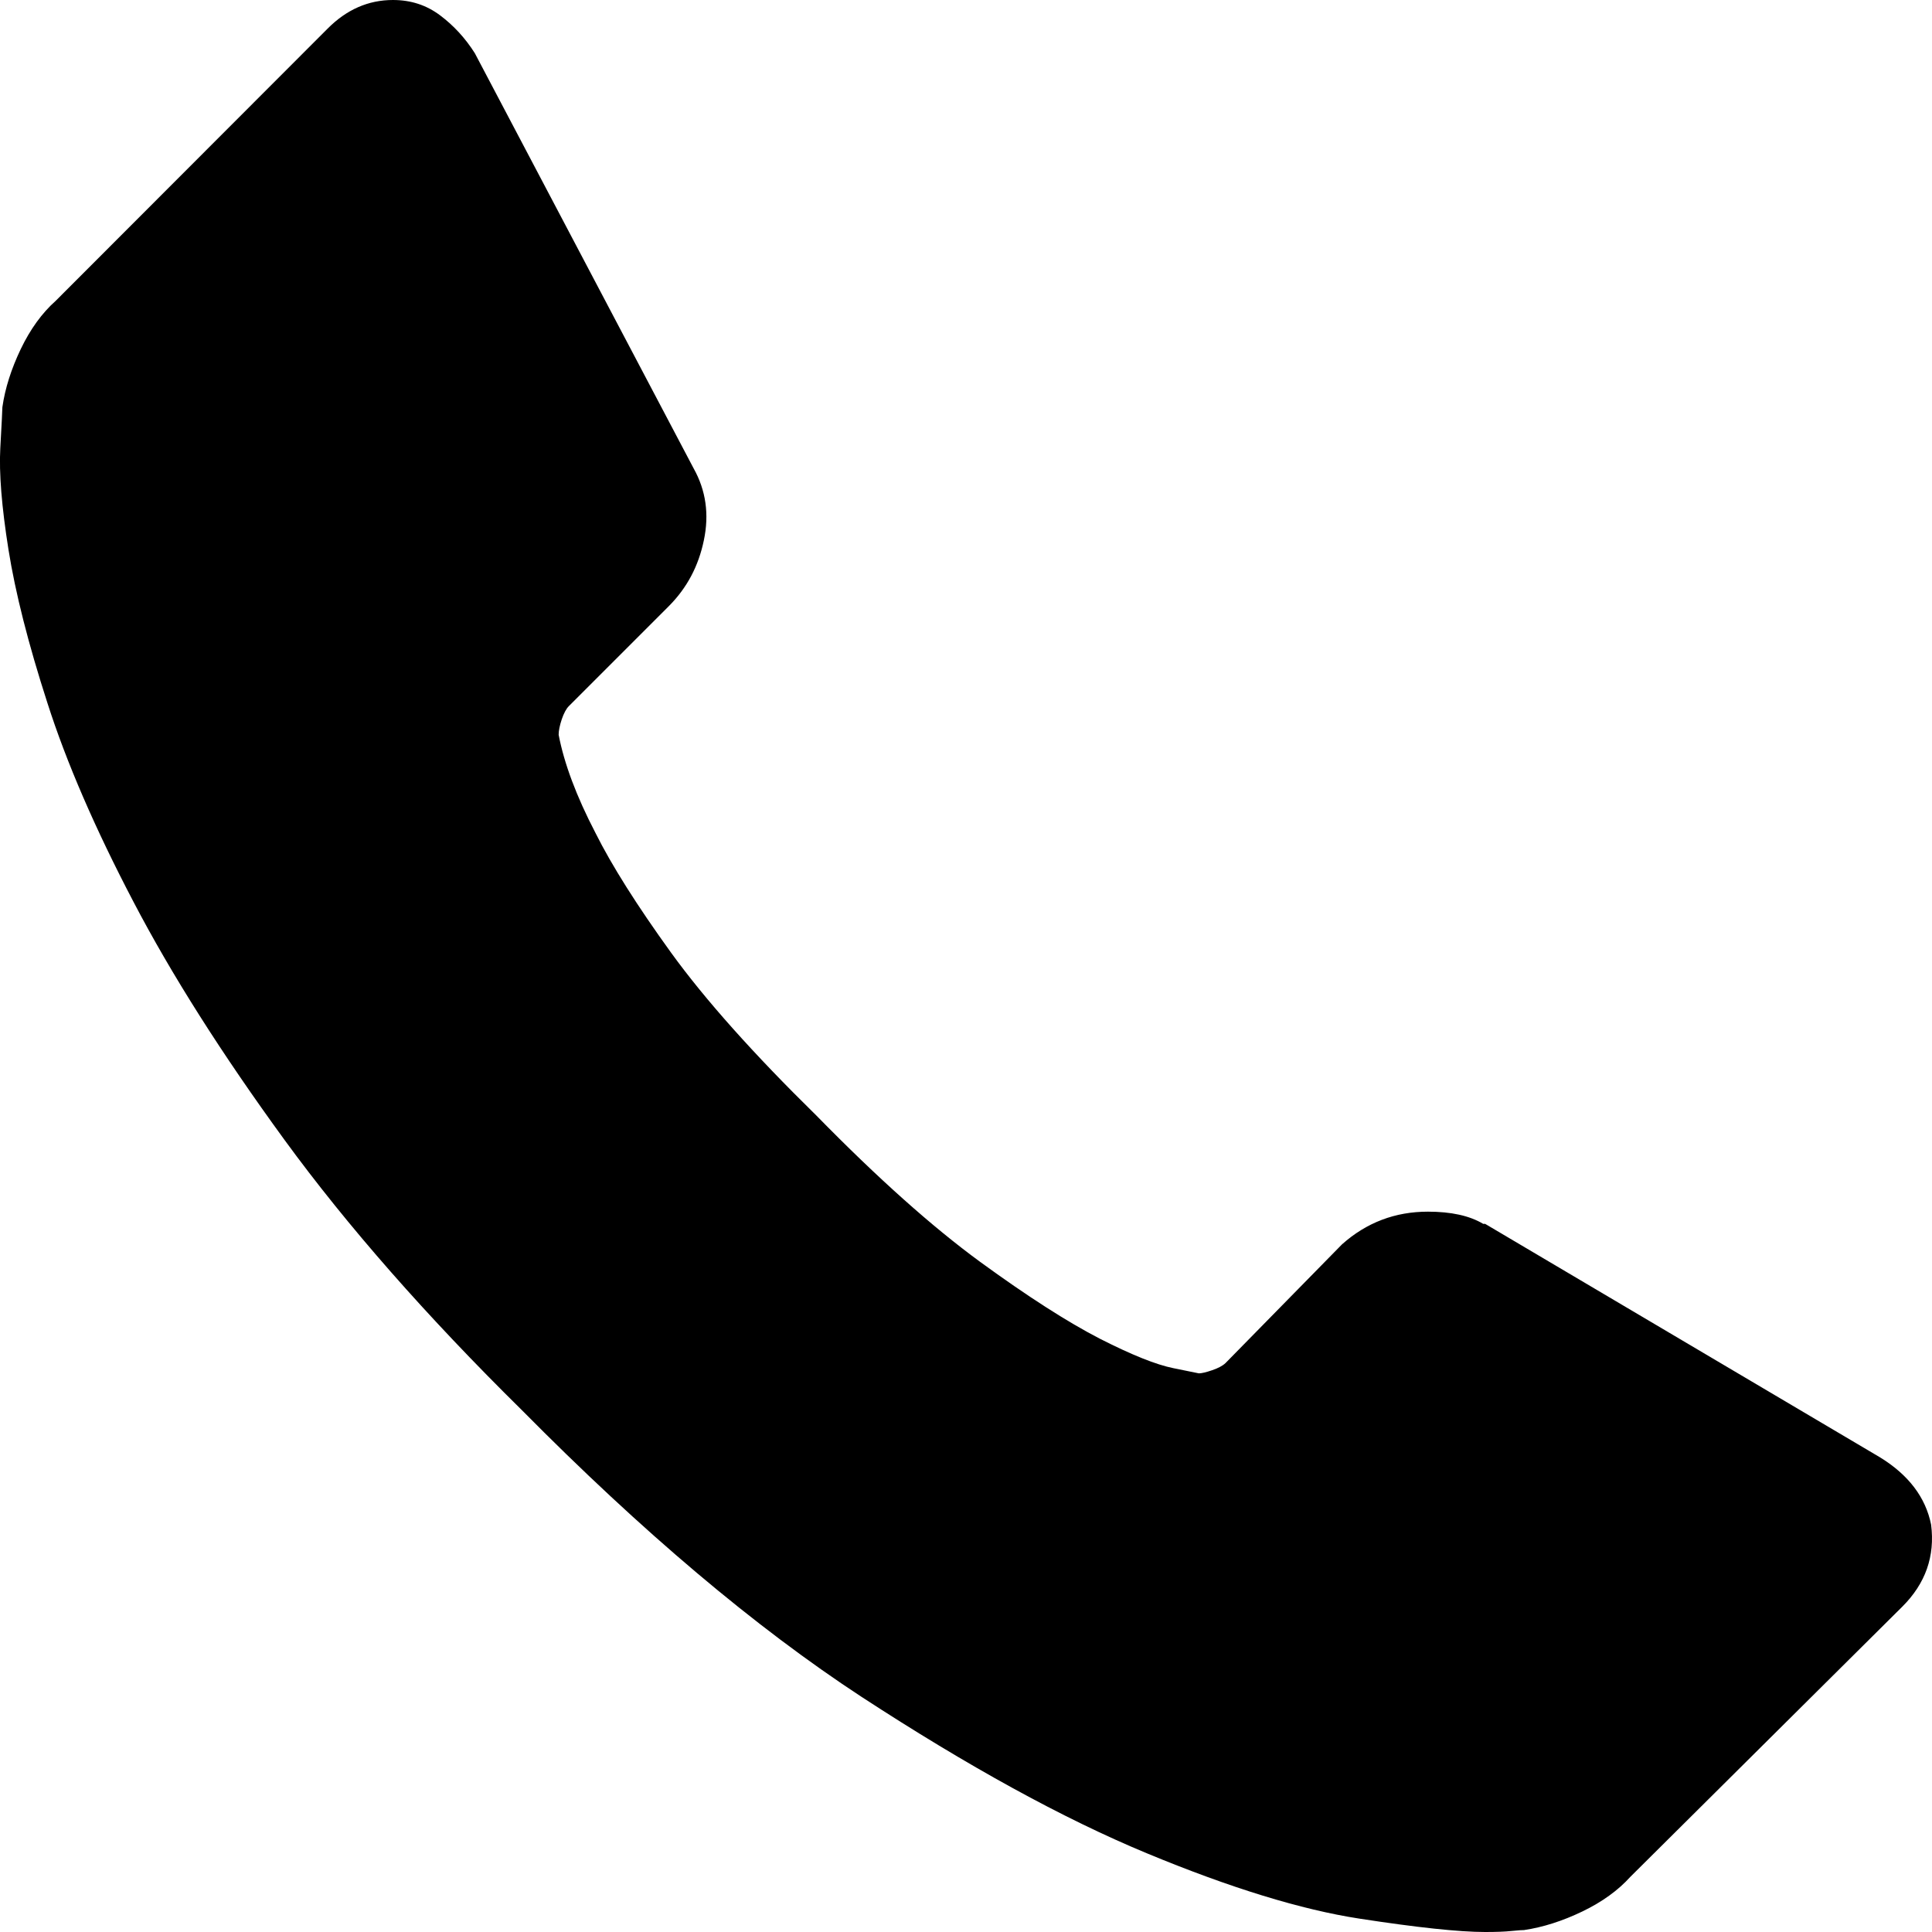
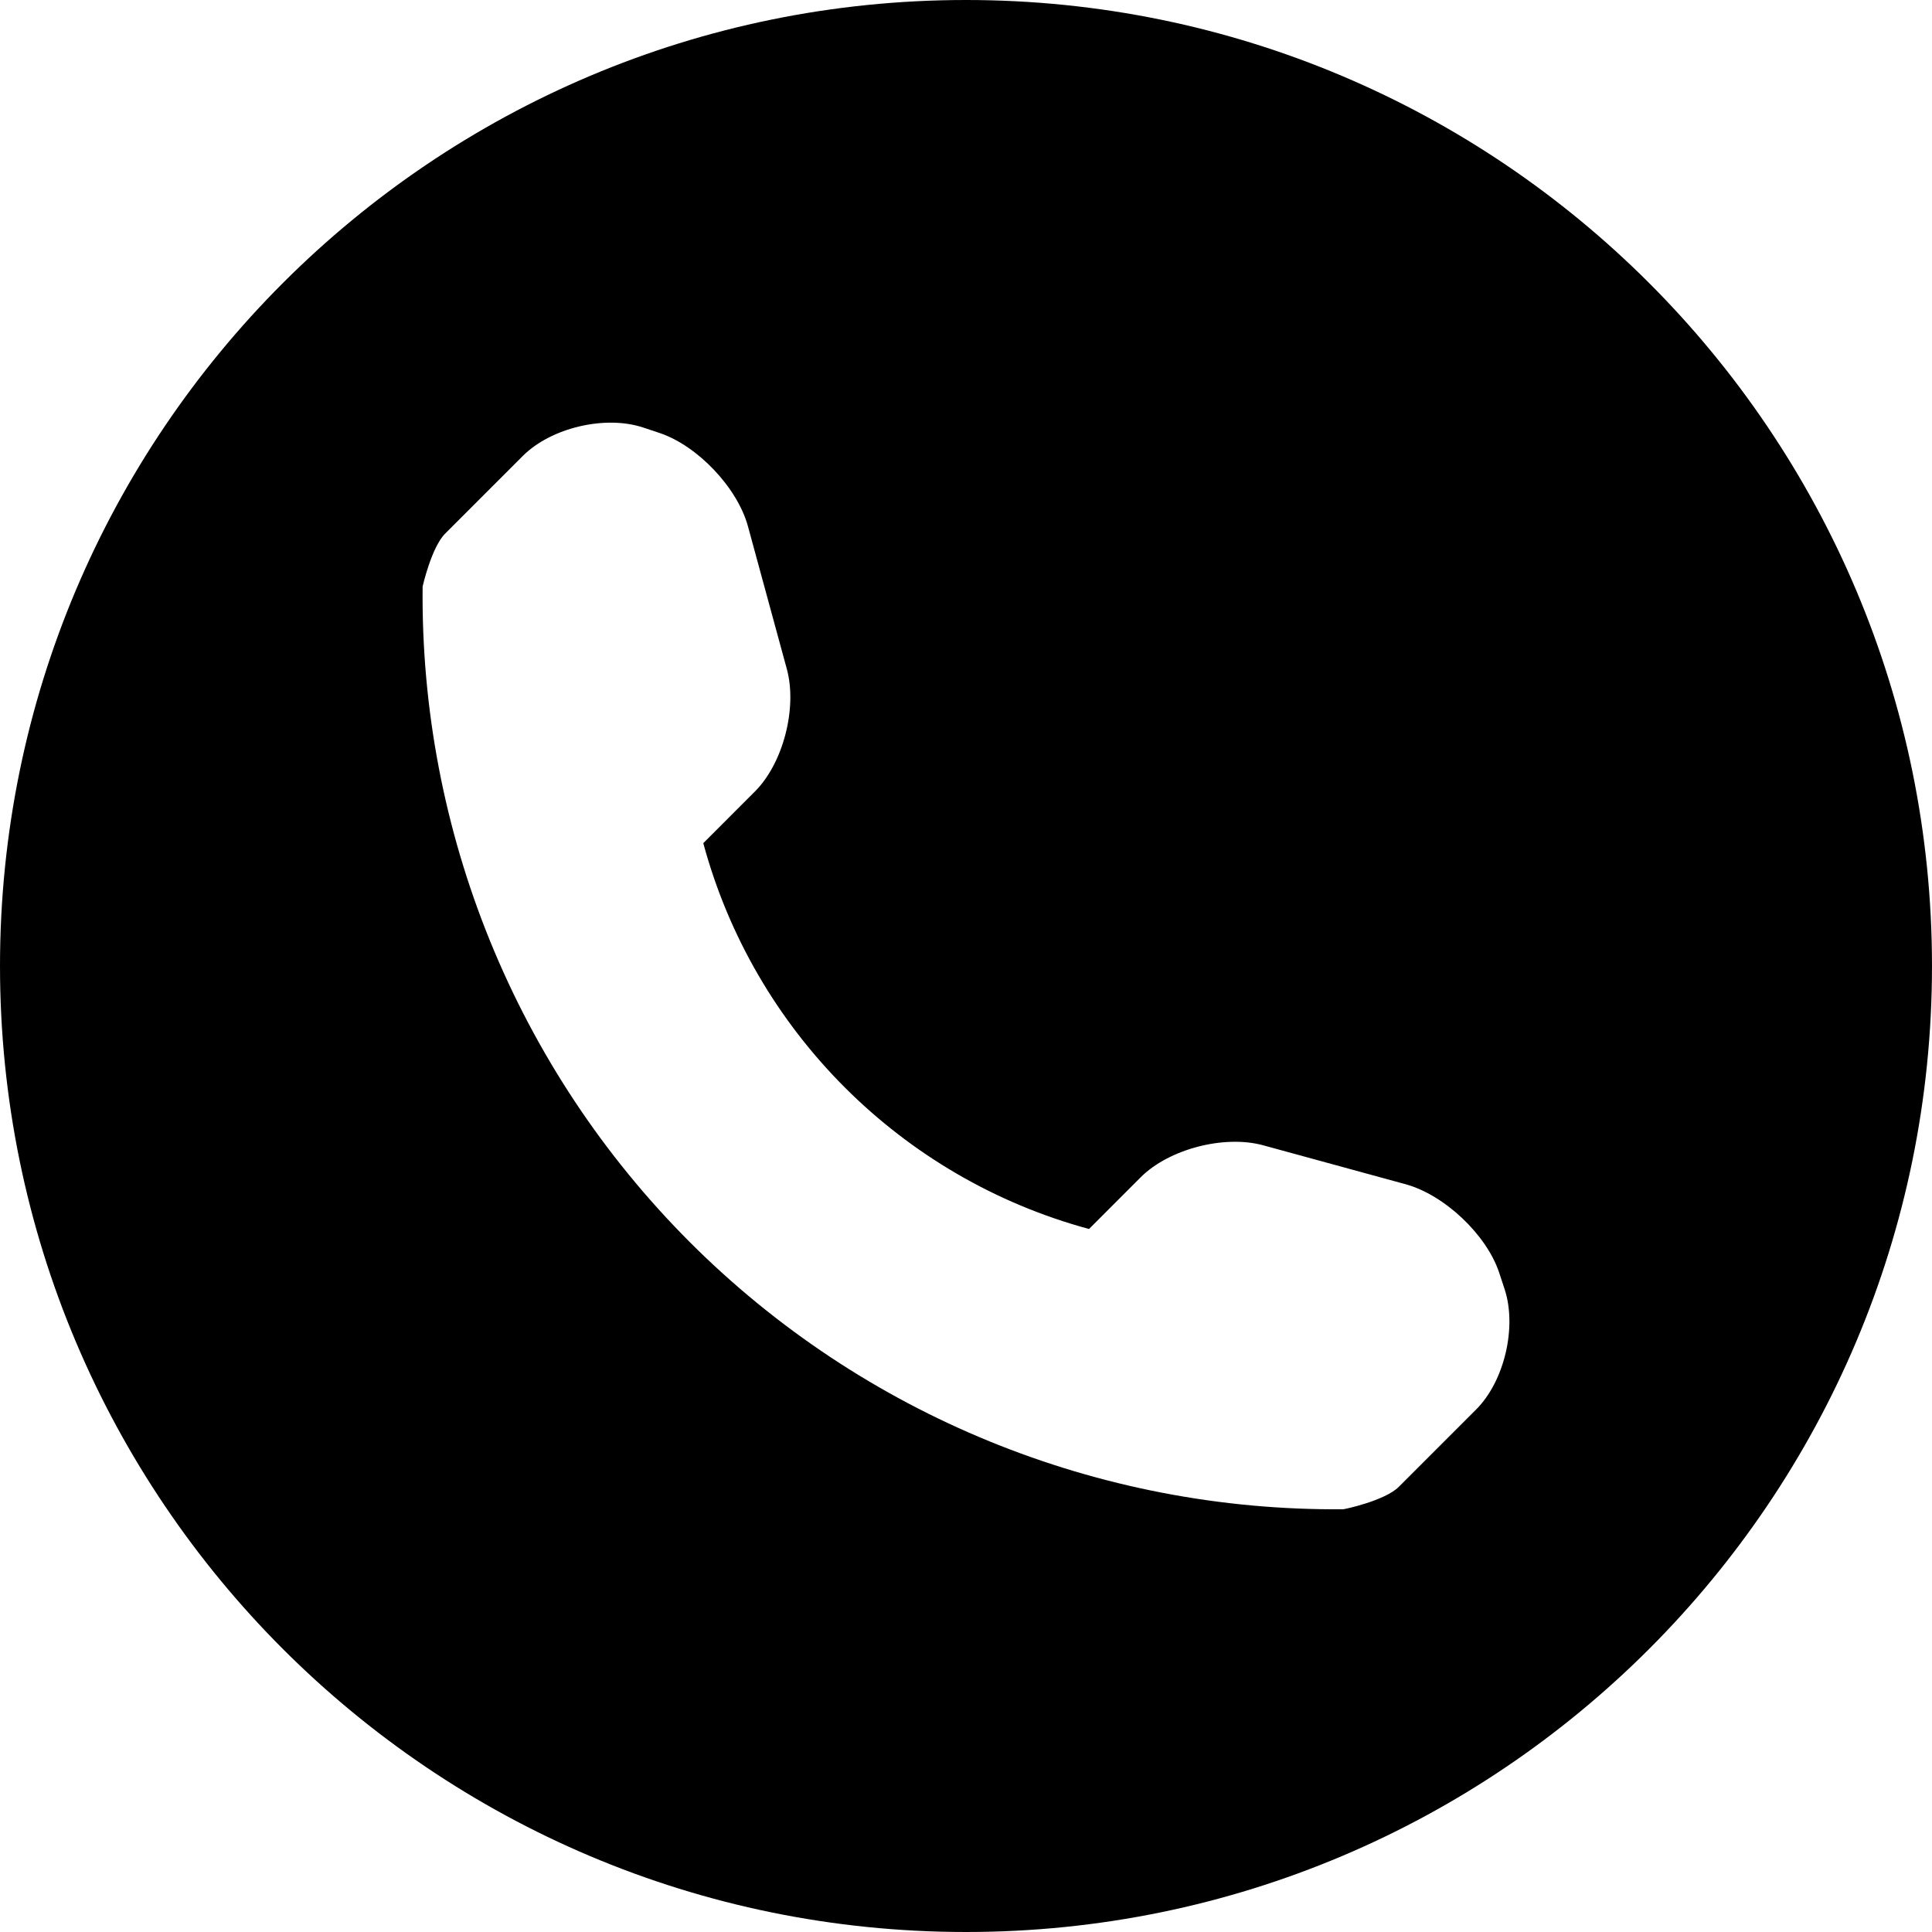
- <svg xmlns="http://www.w3.org/2000/svg" width="13px" height="13px">
-   <path fill-rule="evenodd" d="M12.994,10.259 C13.021,10.471 12.957,10.654 12.801,10.810 L10.971,12.628 C10.888,12.720 10.780,12.798 10.647,12.862 C10.514,12.926 10.383,12.968 10.255,12.987 C10.246,12.987 10.218,12.988 10.172,12.993 C10.126,12.998 10.067,13.000 9.993,13.000 C9.819,13.000 9.537,12.970 9.147,12.910 C8.757,12.850 8.280,12.704 7.716,12.470 C7.152,12.236 6.512,11.884 5.796,11.417 C5.080,10.948 4.319,10.305 3.511,9.488 C2.869,8.855 2.337,8.249 1.915,7.671 C1.493,7.092 1.154,6.558 0.897,6.066 C0.640,5.575 0.447,5.130 0.319,4.730 C0.190,4.331 0.103,3.987 0.057,3.698 C0.011,3.409 -0.007,3.181 0.002,3.016 C0.011,2.851 0.016,2.758 0.016,2.740 C0.034,2.613 0.076,2.482 0.140,2.348 C0.204,2.215 0.282,2.107 0.374,2.025 L2.204,0.193 C2.332,0.064 2.479,-0.000 2.644,-0.000 C2.764,-0.000 2.869,0.034 2.961,0.103 C3.053,0.172 3.131,0.257 3.195,0.358 L4.668,3.153 C4.750,3.300 4.773,3.461 4.736,3.636 C4.700,3.810 4.622,3.956 4.502,4.077 L3.828,4.751 C3.810,4.769 3.794,4.799 3.780,4.840 C3.766,4.882 3.759,4.917 3.759,4.944 C3.796,5.137 3.878,5.357 4.007,5.605 C4.117,5.825 4.287,6.094 4.516,6.411 C4.745,6.727 5.071,7.092 5.493,7.506 C5.906,7.928 6.273,8.255 6.594,8.490 C6.915,8.724 7.184,8.896 7.399,9.007 C7.615,9.117 7.780,9.183 7.895,9.206 L8.067,9.241 C8.085,9.241 8.115,9.234 8.156,9.220 C8.197,9.206 8.227,9.190 8.246,9.172 L9.030,8.373 C9.195,8.226 9.388,8.153 9.608,8.153 C9.764,8.153 9.888,8.180 9.980,8.235 L9.993,8.235 L12.650,9.806 C12.842,9.924 12.957,10.075 12.994,10.259 Z" />
+ <svg xmlns="http://www.w3.org/2000/svg" version="1.1" id="Capa_1" x="0px" y="0px" width="485.213px" height="485.212px" viewBox="0 0 485.213 485.212" style="enable-background:new 0 0 485.213 485.212;" xml:space="preserve">
+   <g>
+     <path d="M242.607,0C108.629,0,0.001,108.628,0.001,242.606c0,133.976,108.628,242.606,242.606,242.606   c133.978,0,242.604-108.631,242.604-242.606C485.212,108.628,376.585,0,242.607,0z M370.719,353.989l-19.425,19.429   c-3.468,3.463-13.623,5.624-13.949,5.624c-61.452,0.536-120.621-23.602-164.095-67.08c-43.593-43.618-67.759-102.998-67.11-164.657   c0-0.028,2.224-9.892,5.689-13.324l19.424-19.427c7.108-7.141,20.762-10.368,30.327-7.168l4.086,1.363   c9.537,3.197,19.55,13.742,22.185,23.457l9.771,35.862c2.635,9.743-0.919,23.604-8.025,30.712l-12.97,12.972   c12.734,47.142,49.723,84.138,96.873,96.903l12.965-12.975c7.141-7.141,20.997-10.692,30.719-8.061l35.857,9.806   c9.717,2.67,20.26,12.62,23.456,22.154l1.363,4.145C381.028,333.262,377.826,346.913,370.719,353.989z" />
+   </g>
+   <g>
+ </g>
+   <g>
+ </g>
+   <g>
+ </g>
+   <g>
+ </g>
+   <g>
+ </g>
+   <g>
+ </g>
+   <g>
+ </g>
+   <g>
+ </g>
+   <g>
+ </g>
+   <g>
+ </g>
+   <g>
+ </g>
+   <g>
+ </g>
+   <g>
+ </g>
+   <g>
+ </g>
+   <g>
+ </g>
</svg>
